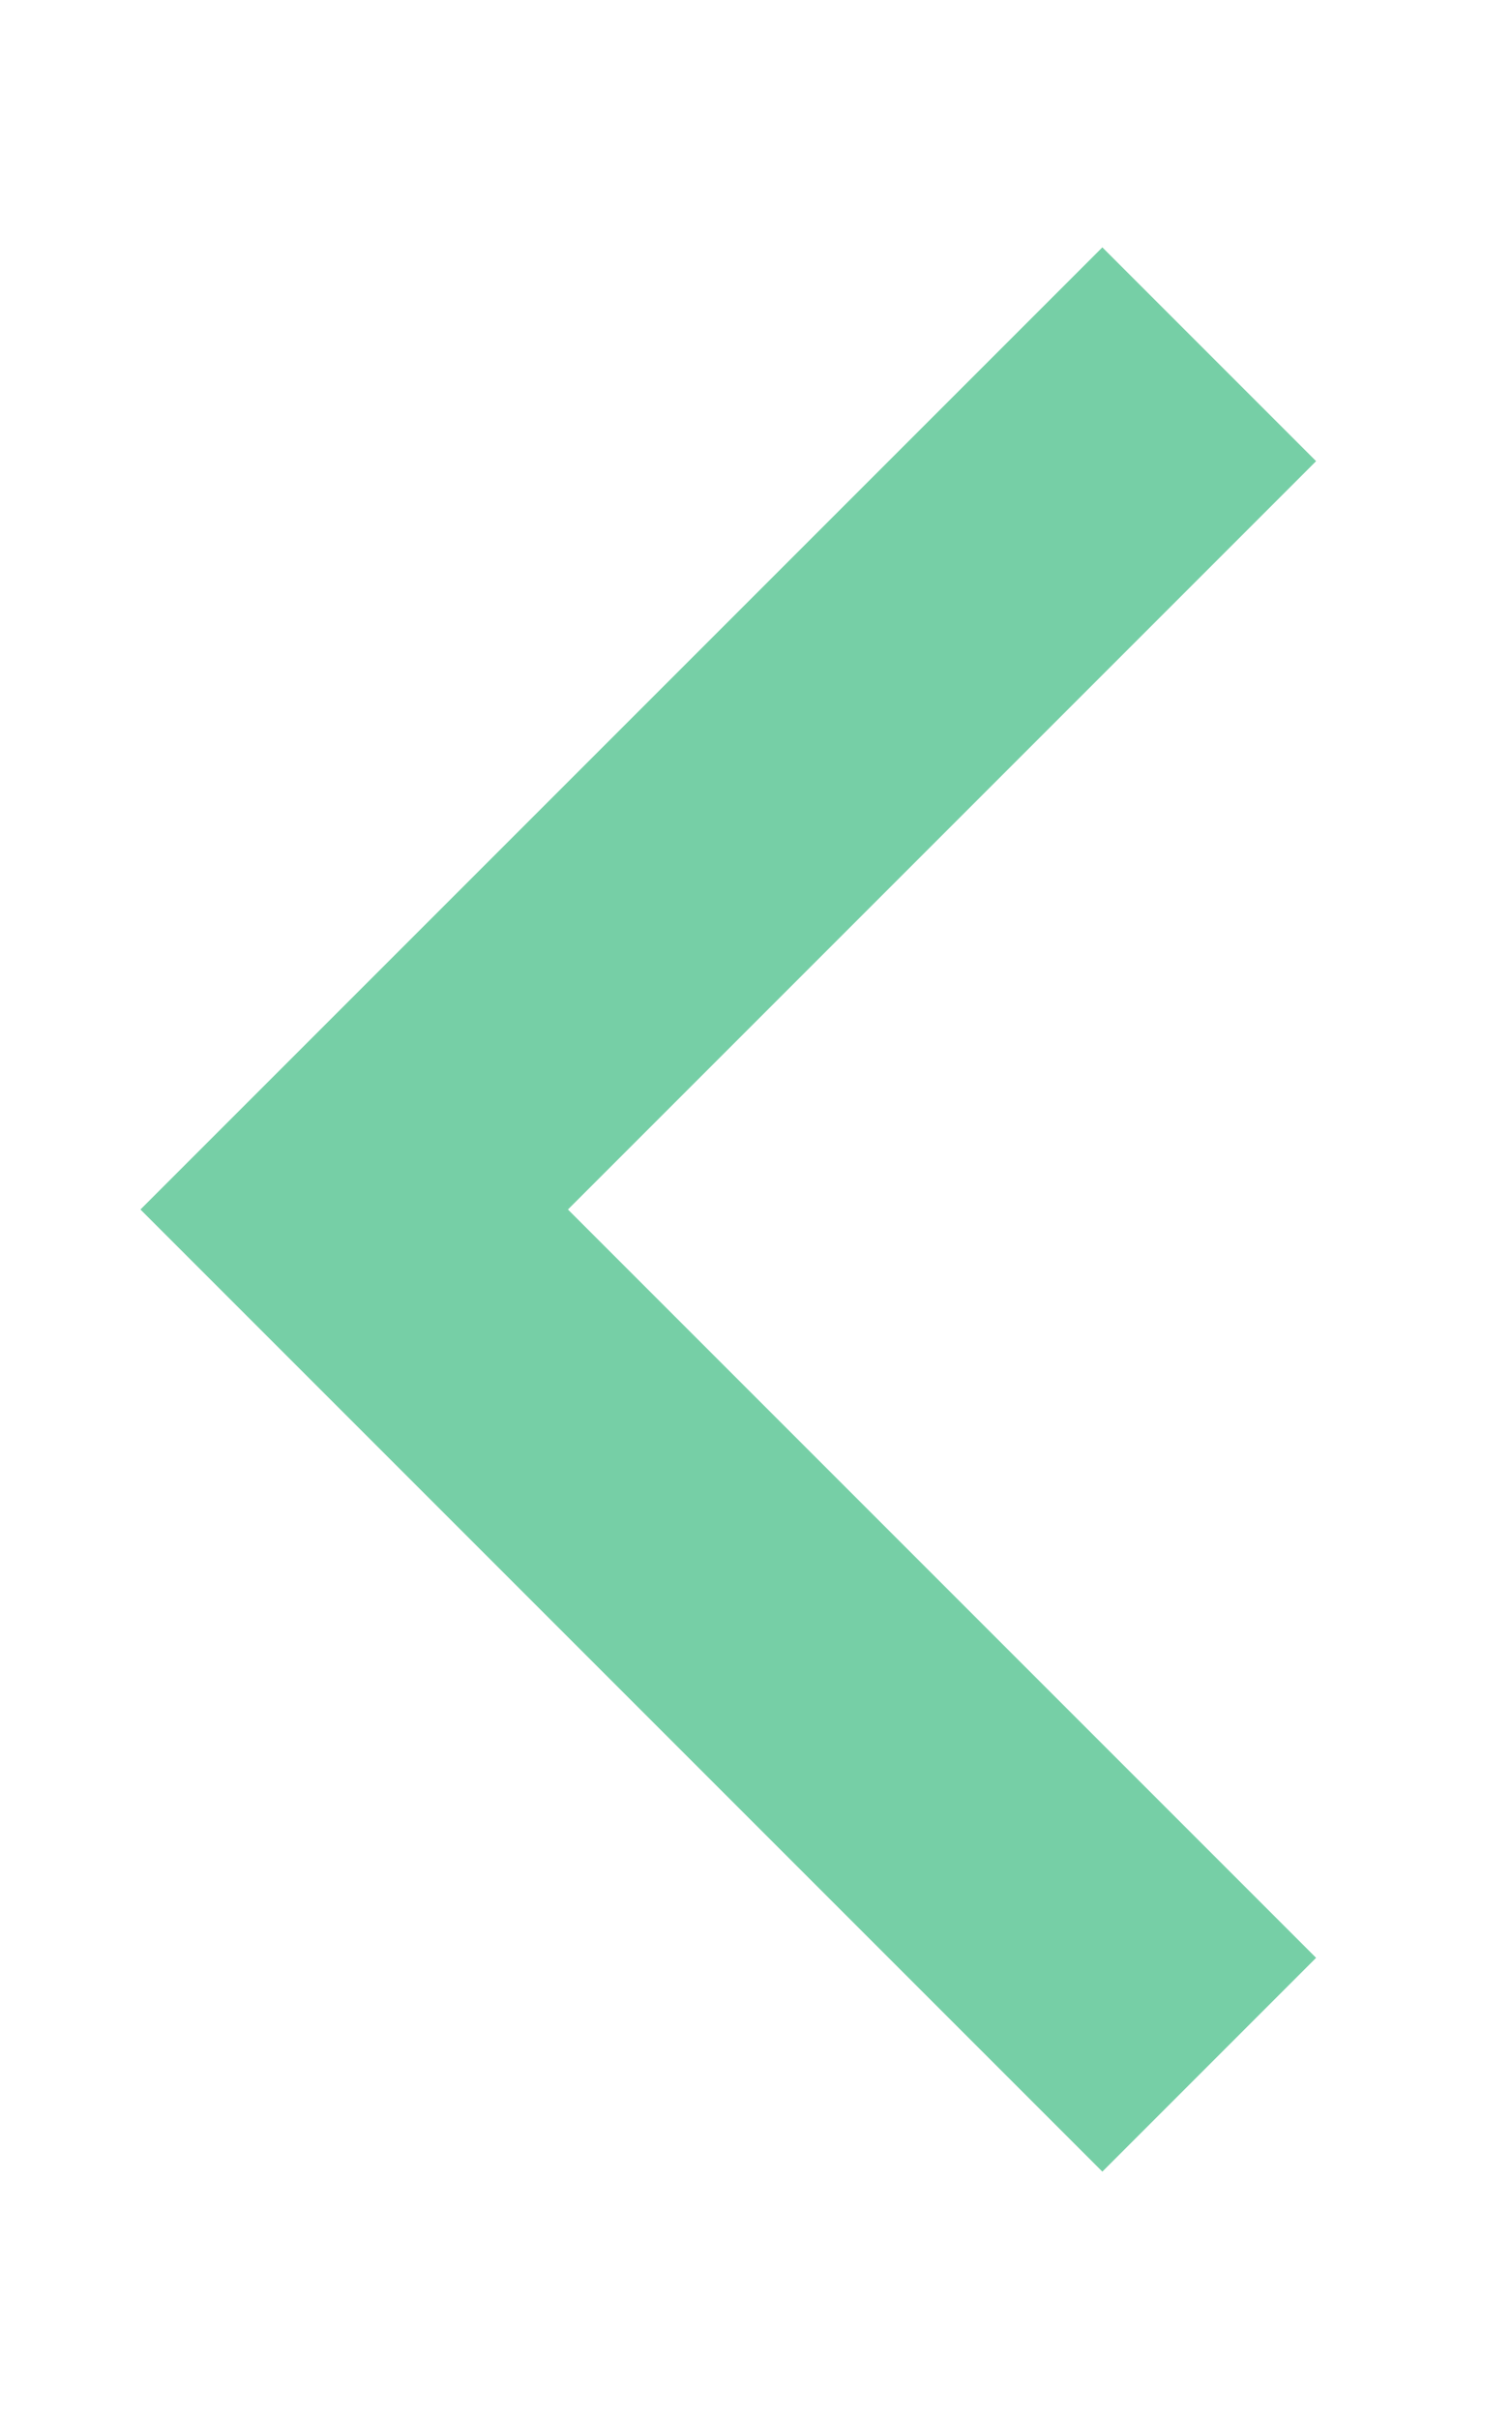
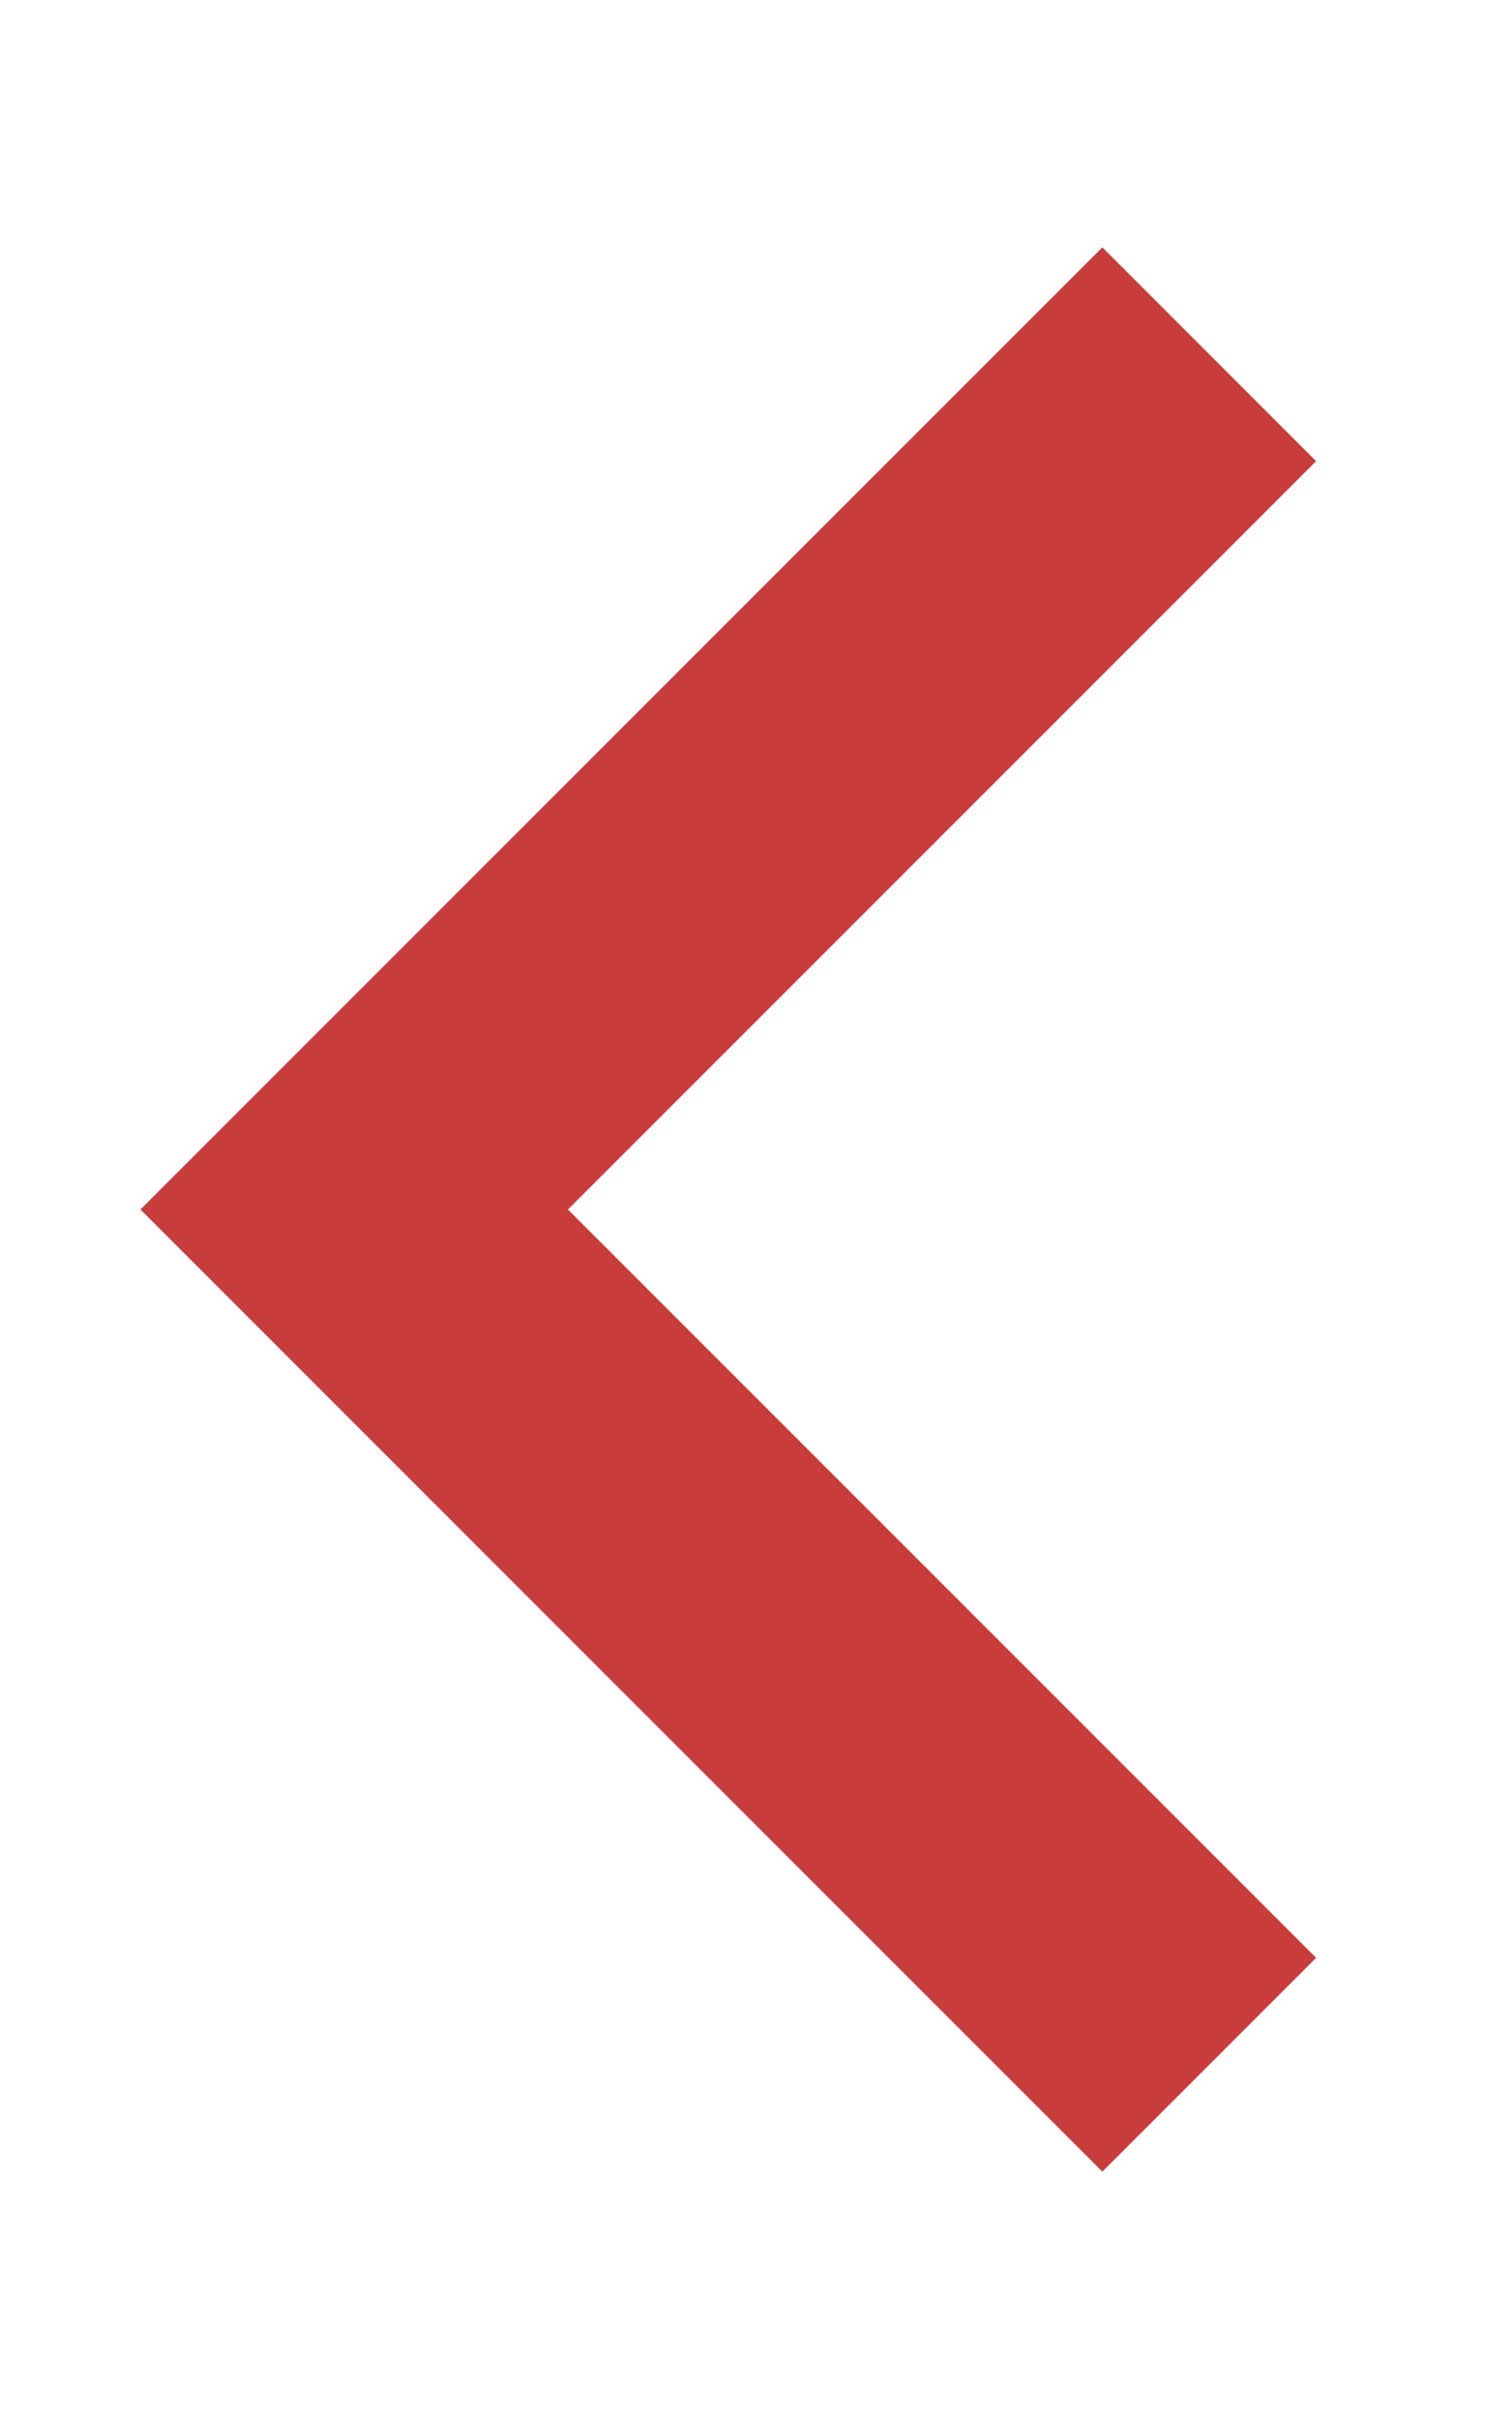
<svg xmlns="http://www.w3.org/2000/svg" width="10px" height="16px" viewBox="-1 -1 10 16" version="1.1">
  <defs />
  <g id="02-Chat" stroke="none" stroke-width="1" fill="none" fill-rule="evenodd">
-     <g id="02_1-Chat-collapsed-w-topic" transform="translate(-176, -27)" stroke-width="2" stroke="#76CFA6">
+     <g id="02_1-Chat-collapsed-w-topic" transform="translate(-176, -27)" stroke-width="2" stroke="#C83C3C">
      <g id="Room-list">
        <g id="Room-list/Header">
          <g id="minimise" transform="translate(172, 25)">
            <path d="M7,5 L15,5 L15,13" id="Path-53-Copy" transform="translate(11, 9) scale(-1, -1) rotate(-315) translate(-11, -9) " />
          </g>
        </g>
      </g>
    </g>
  </g>
</svg>
